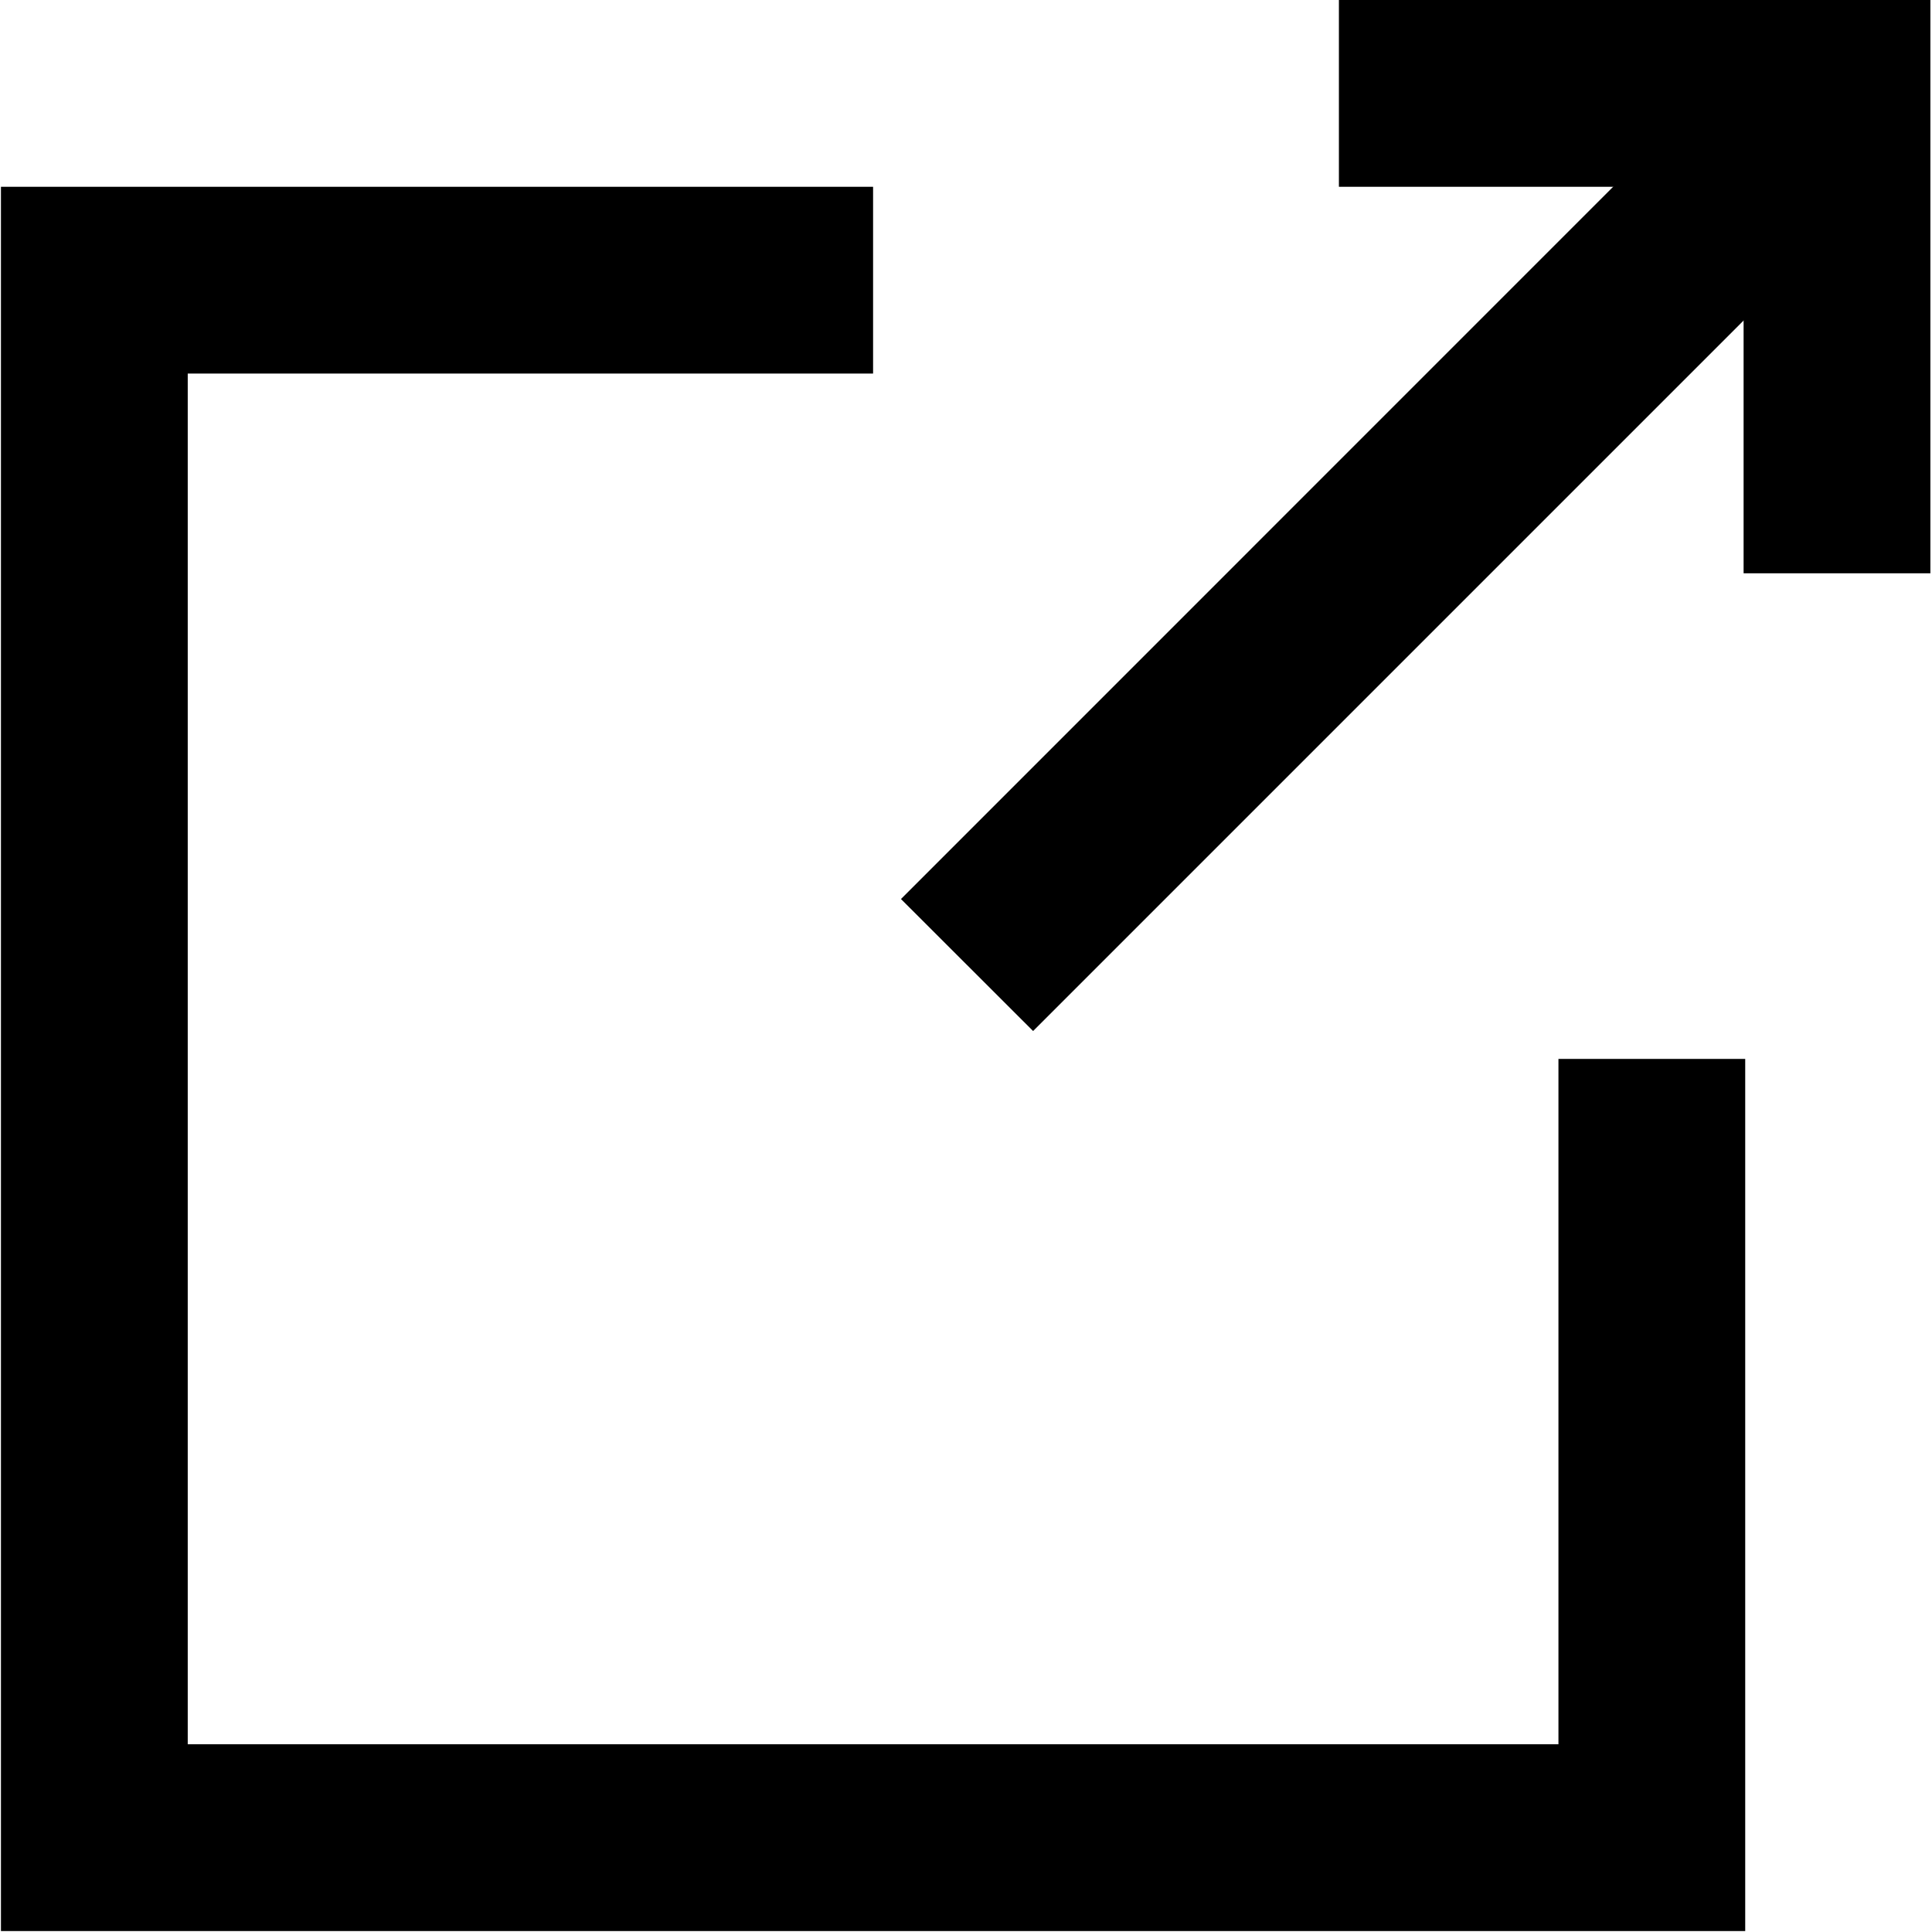
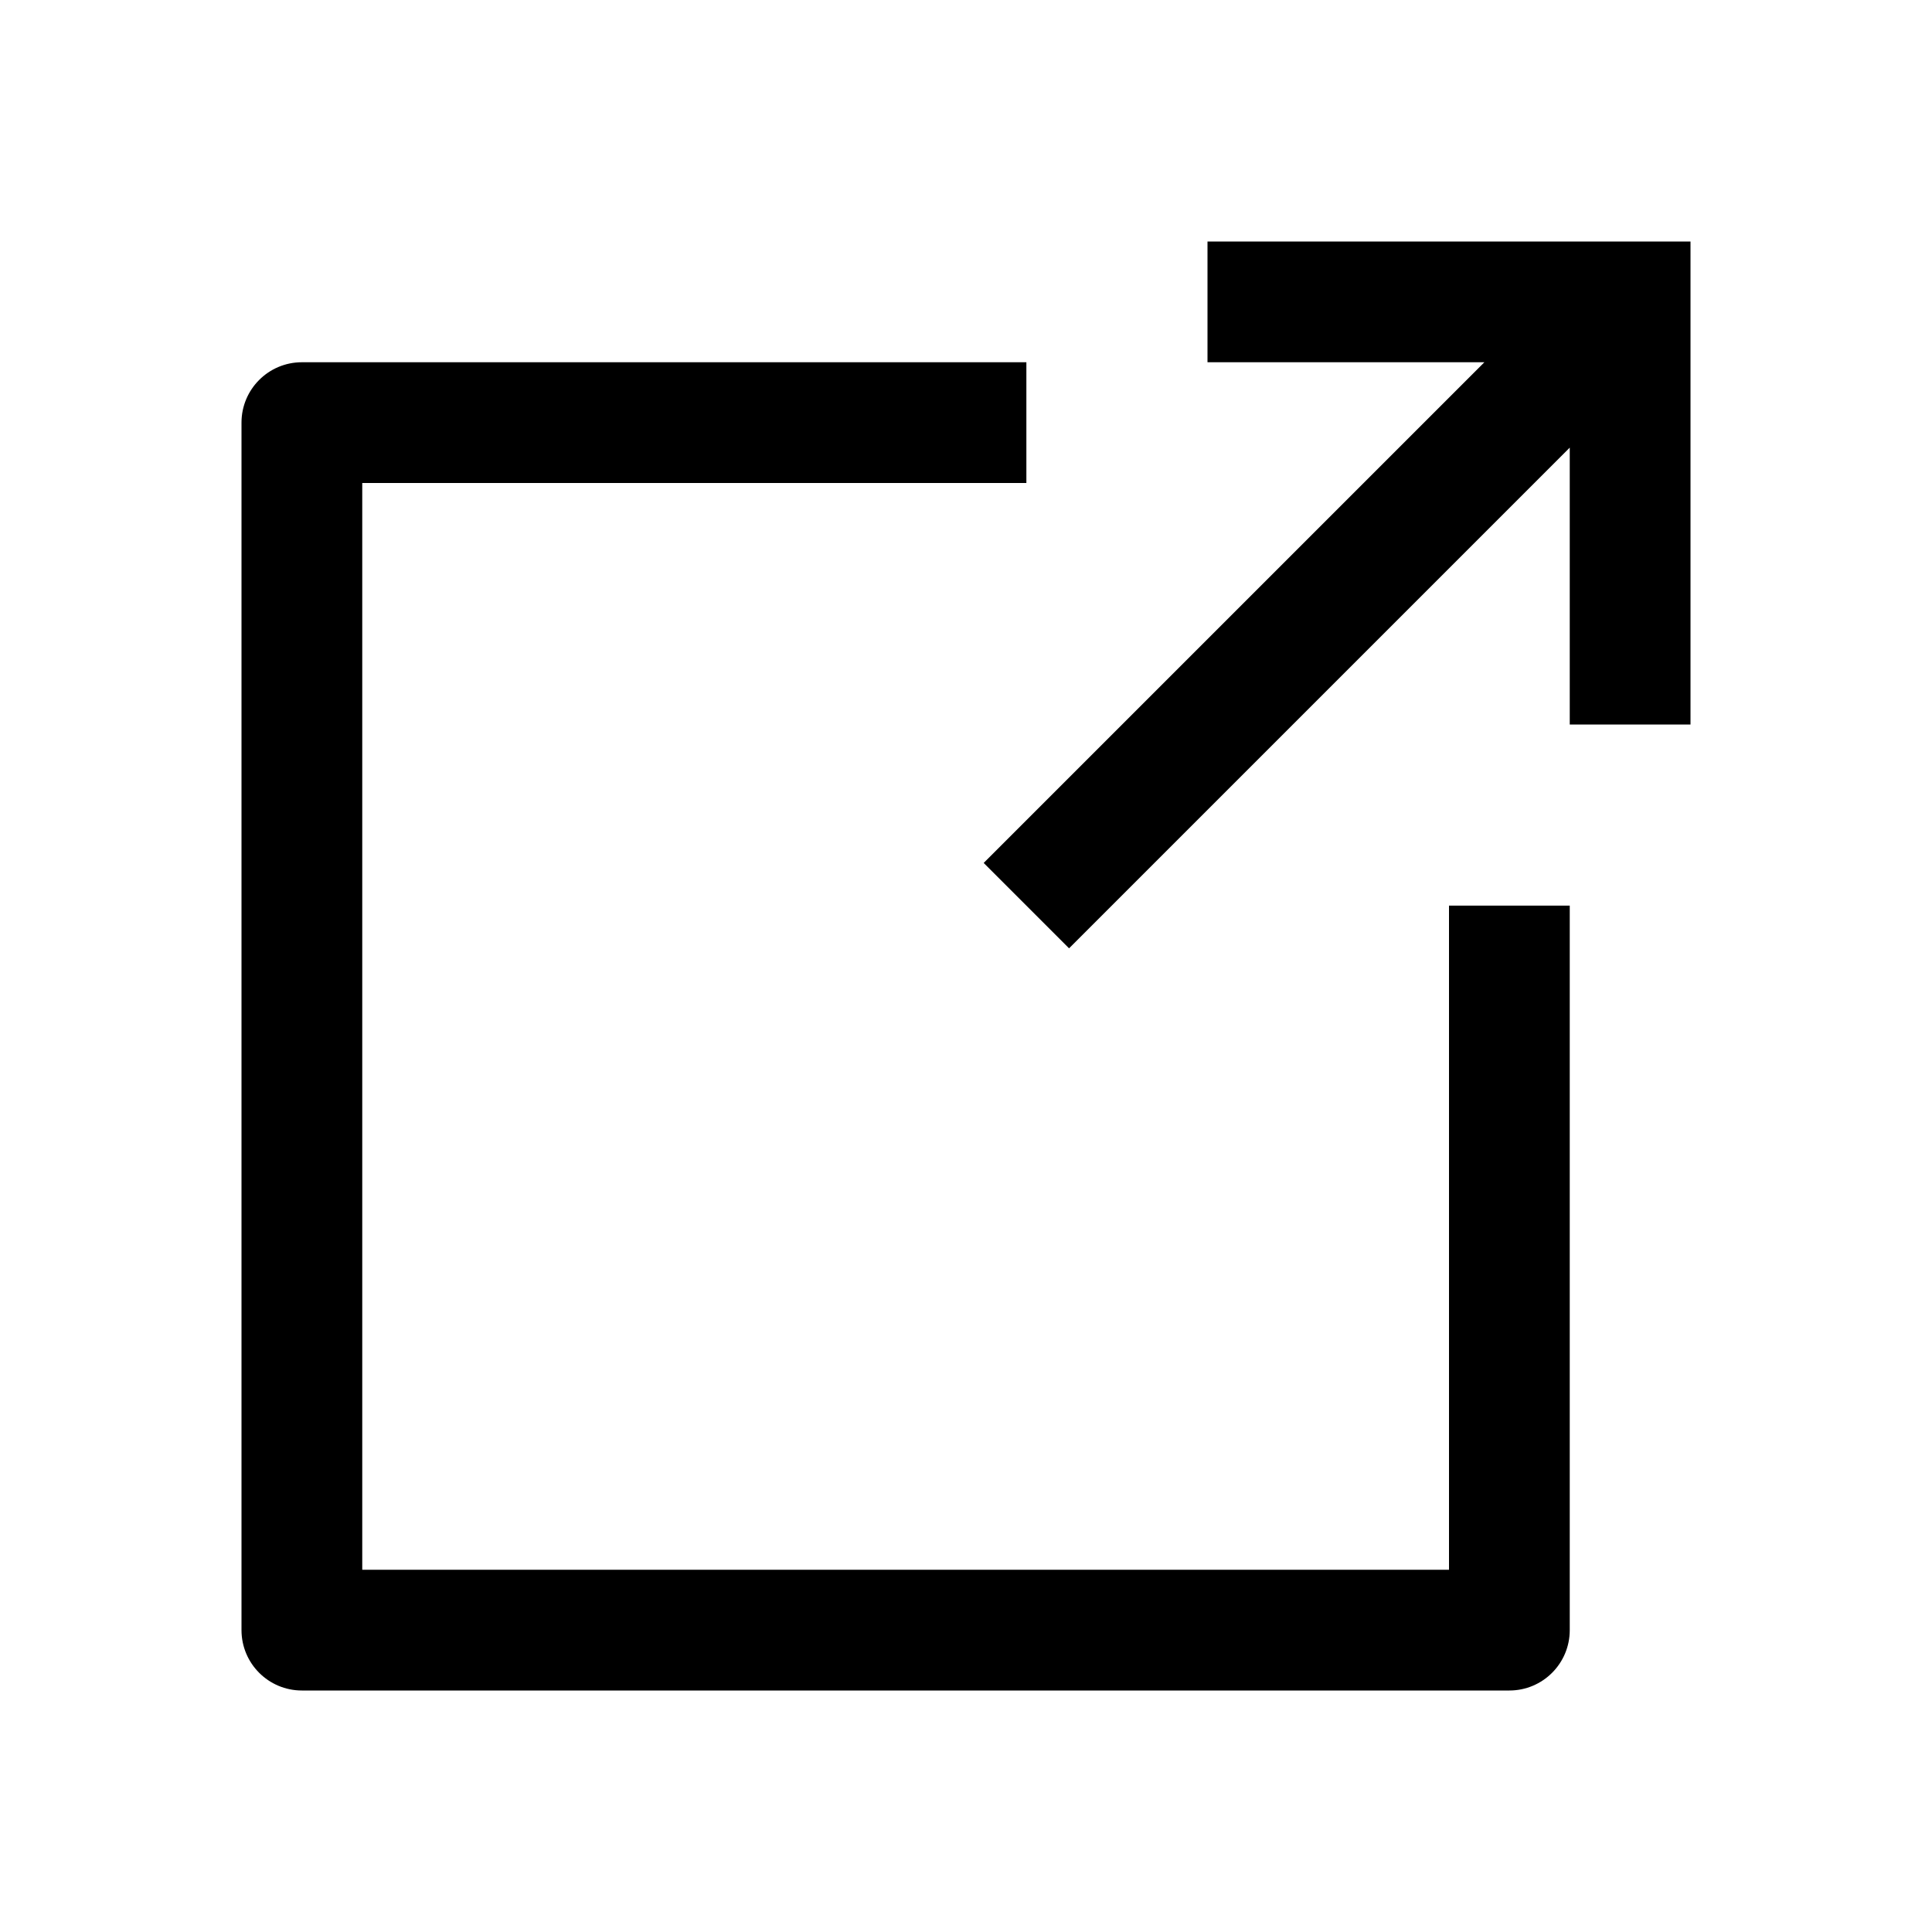
- <svg xmlns="http://www.w3.org/2000/svg" width="128" height="128">
-   <path d="M115.625 127.937H.063V12.375h57.781v12.374H12.438v90.813h90.813V70.156h12.374z" />
-   <path d="M116.426 2.821l8.753 8.753-56.734 56.734-8.753-8.745z" />
-   <path d="M127.893 37.982h-12.375V12.375H88.706V0h39.187z" />
+ <svg xmlns="http://www.w3.org/2000/svg" t="1610428973458" viewBox="0 0 1024 1024" version="1.1" p-id="7305" width="128" height="128">
+   <path d="M832 128H640v64h146.752L521.376 457.376l45.248 45.248L832 237.248V384h64V128z" p-id="7306">
+     </path>
+   <path d="M768 832H192V256h352v-64H160a32 32 0 0 0-32 32v640a32 32 0 0 0 32 32h640a32 32 0 0 0 32-32V480h-64v352z" p-id="7307" />
</svg>
